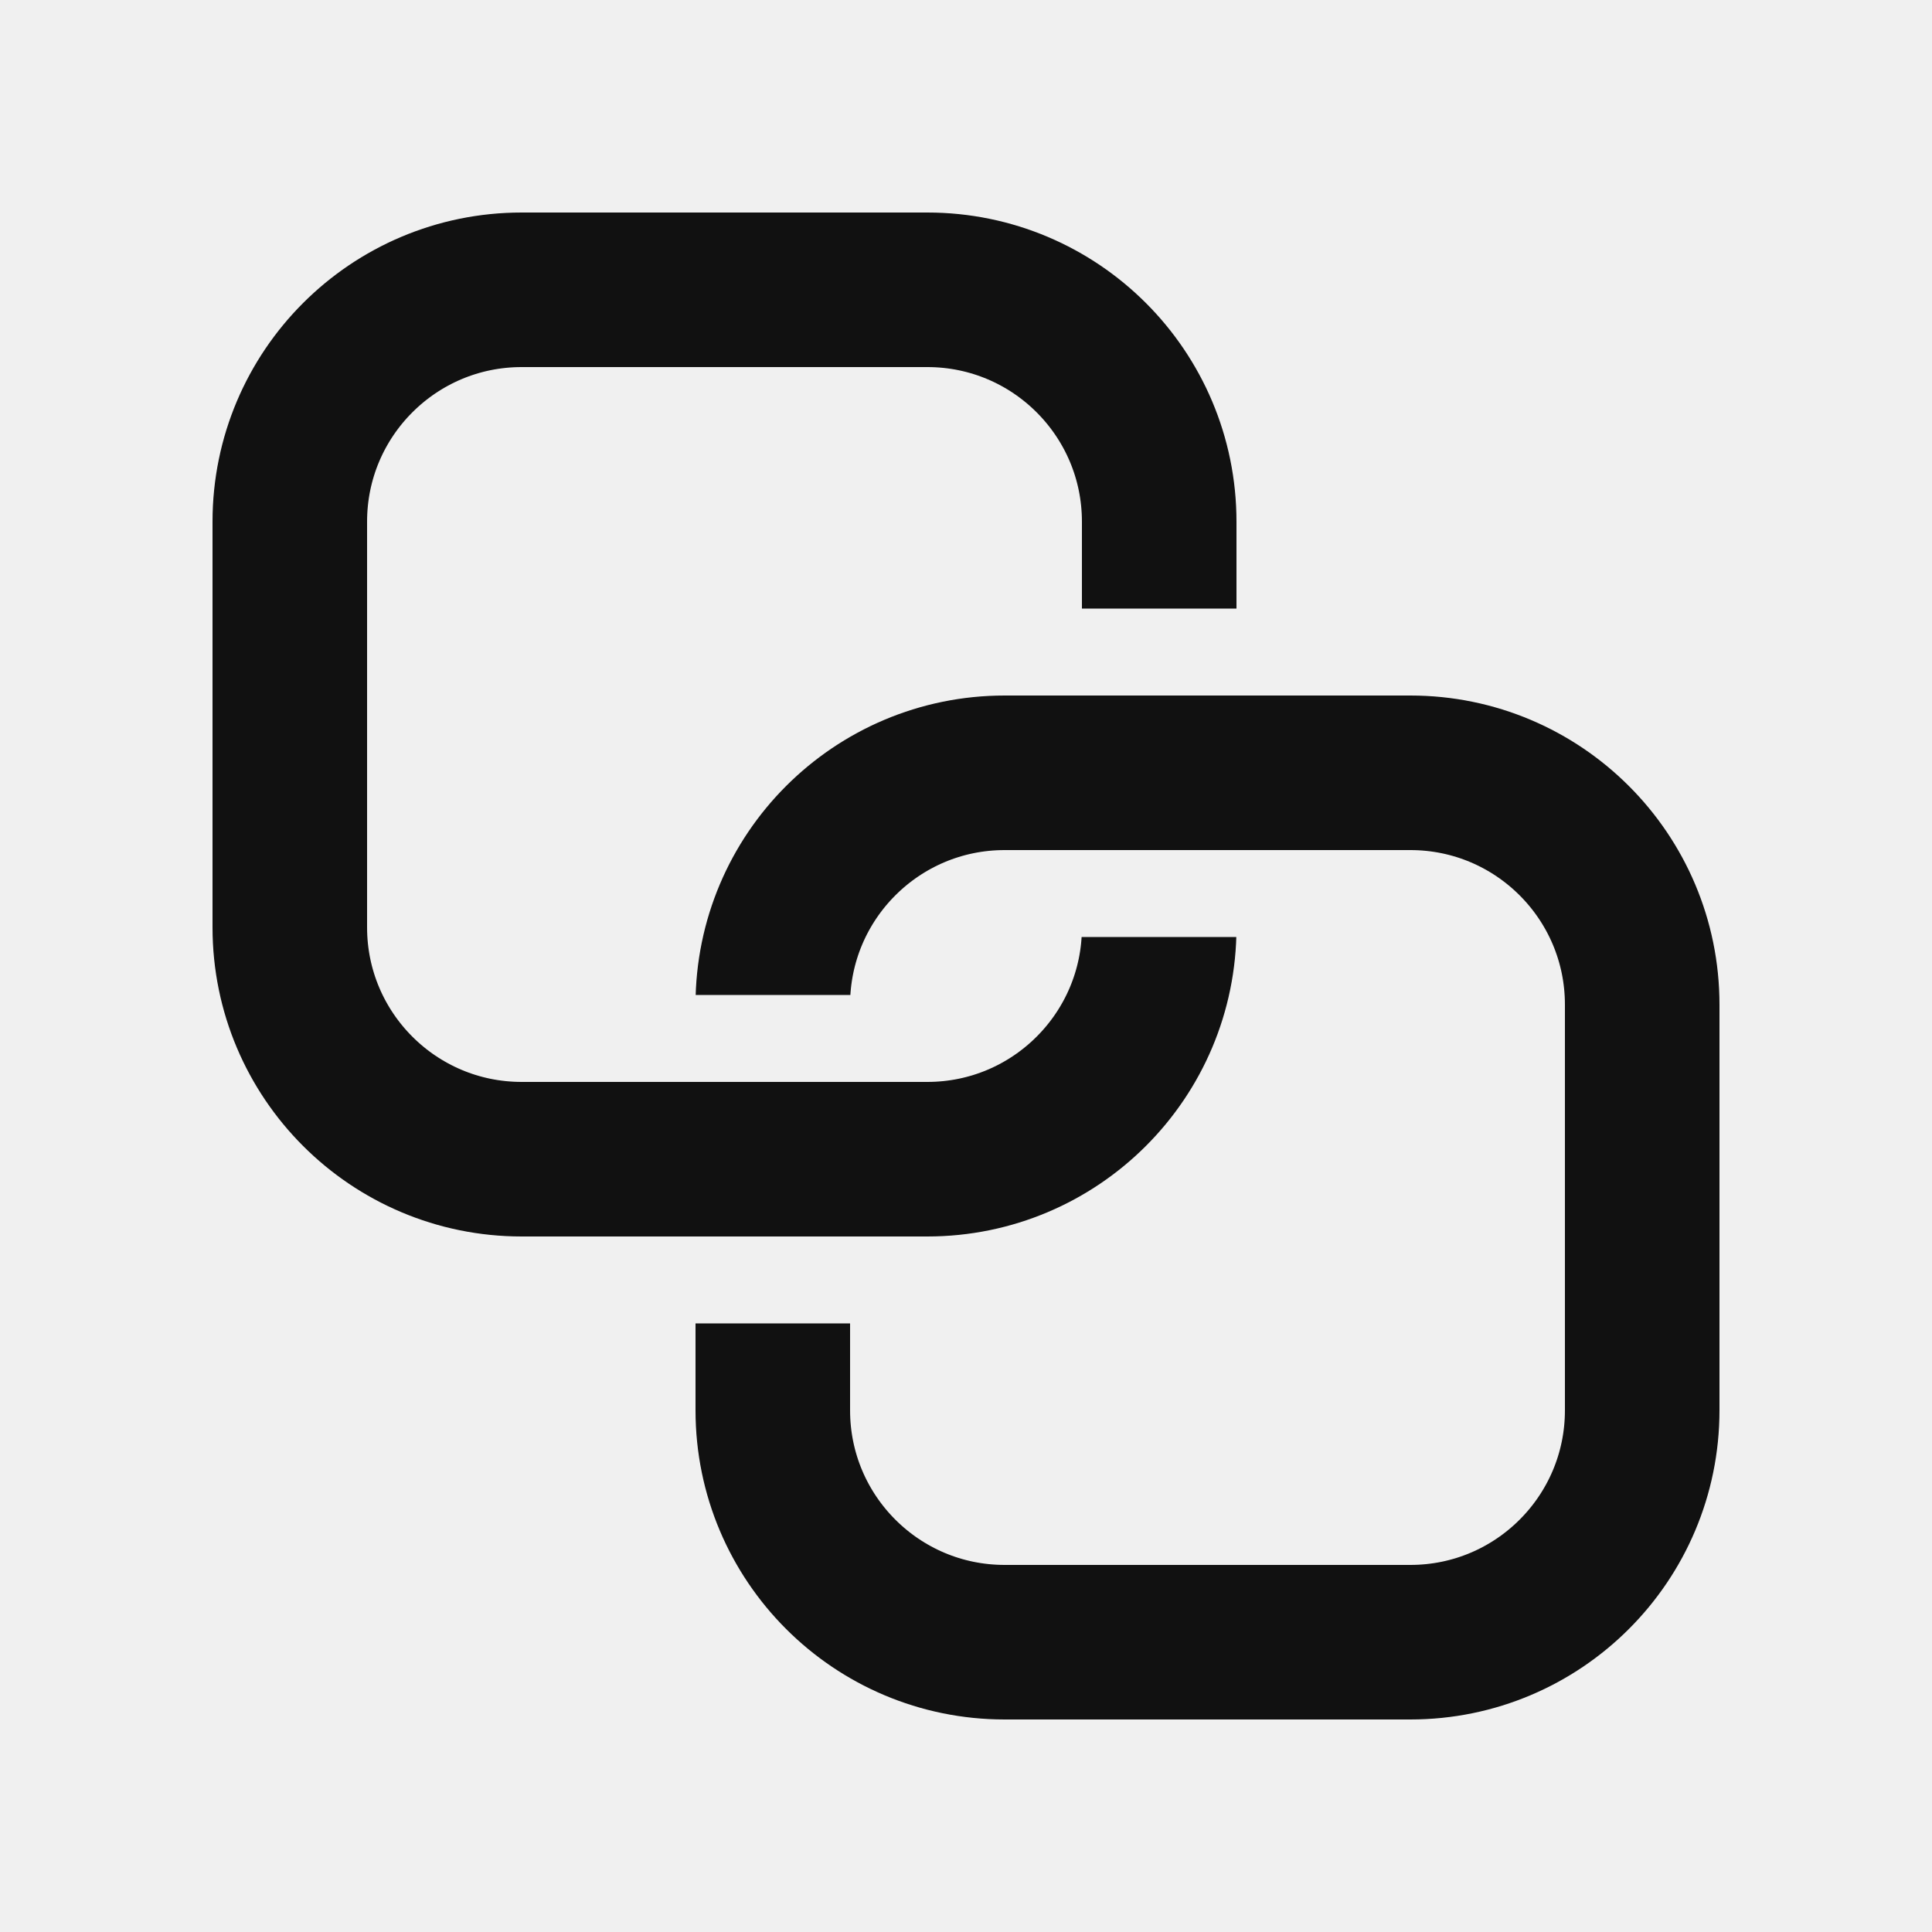
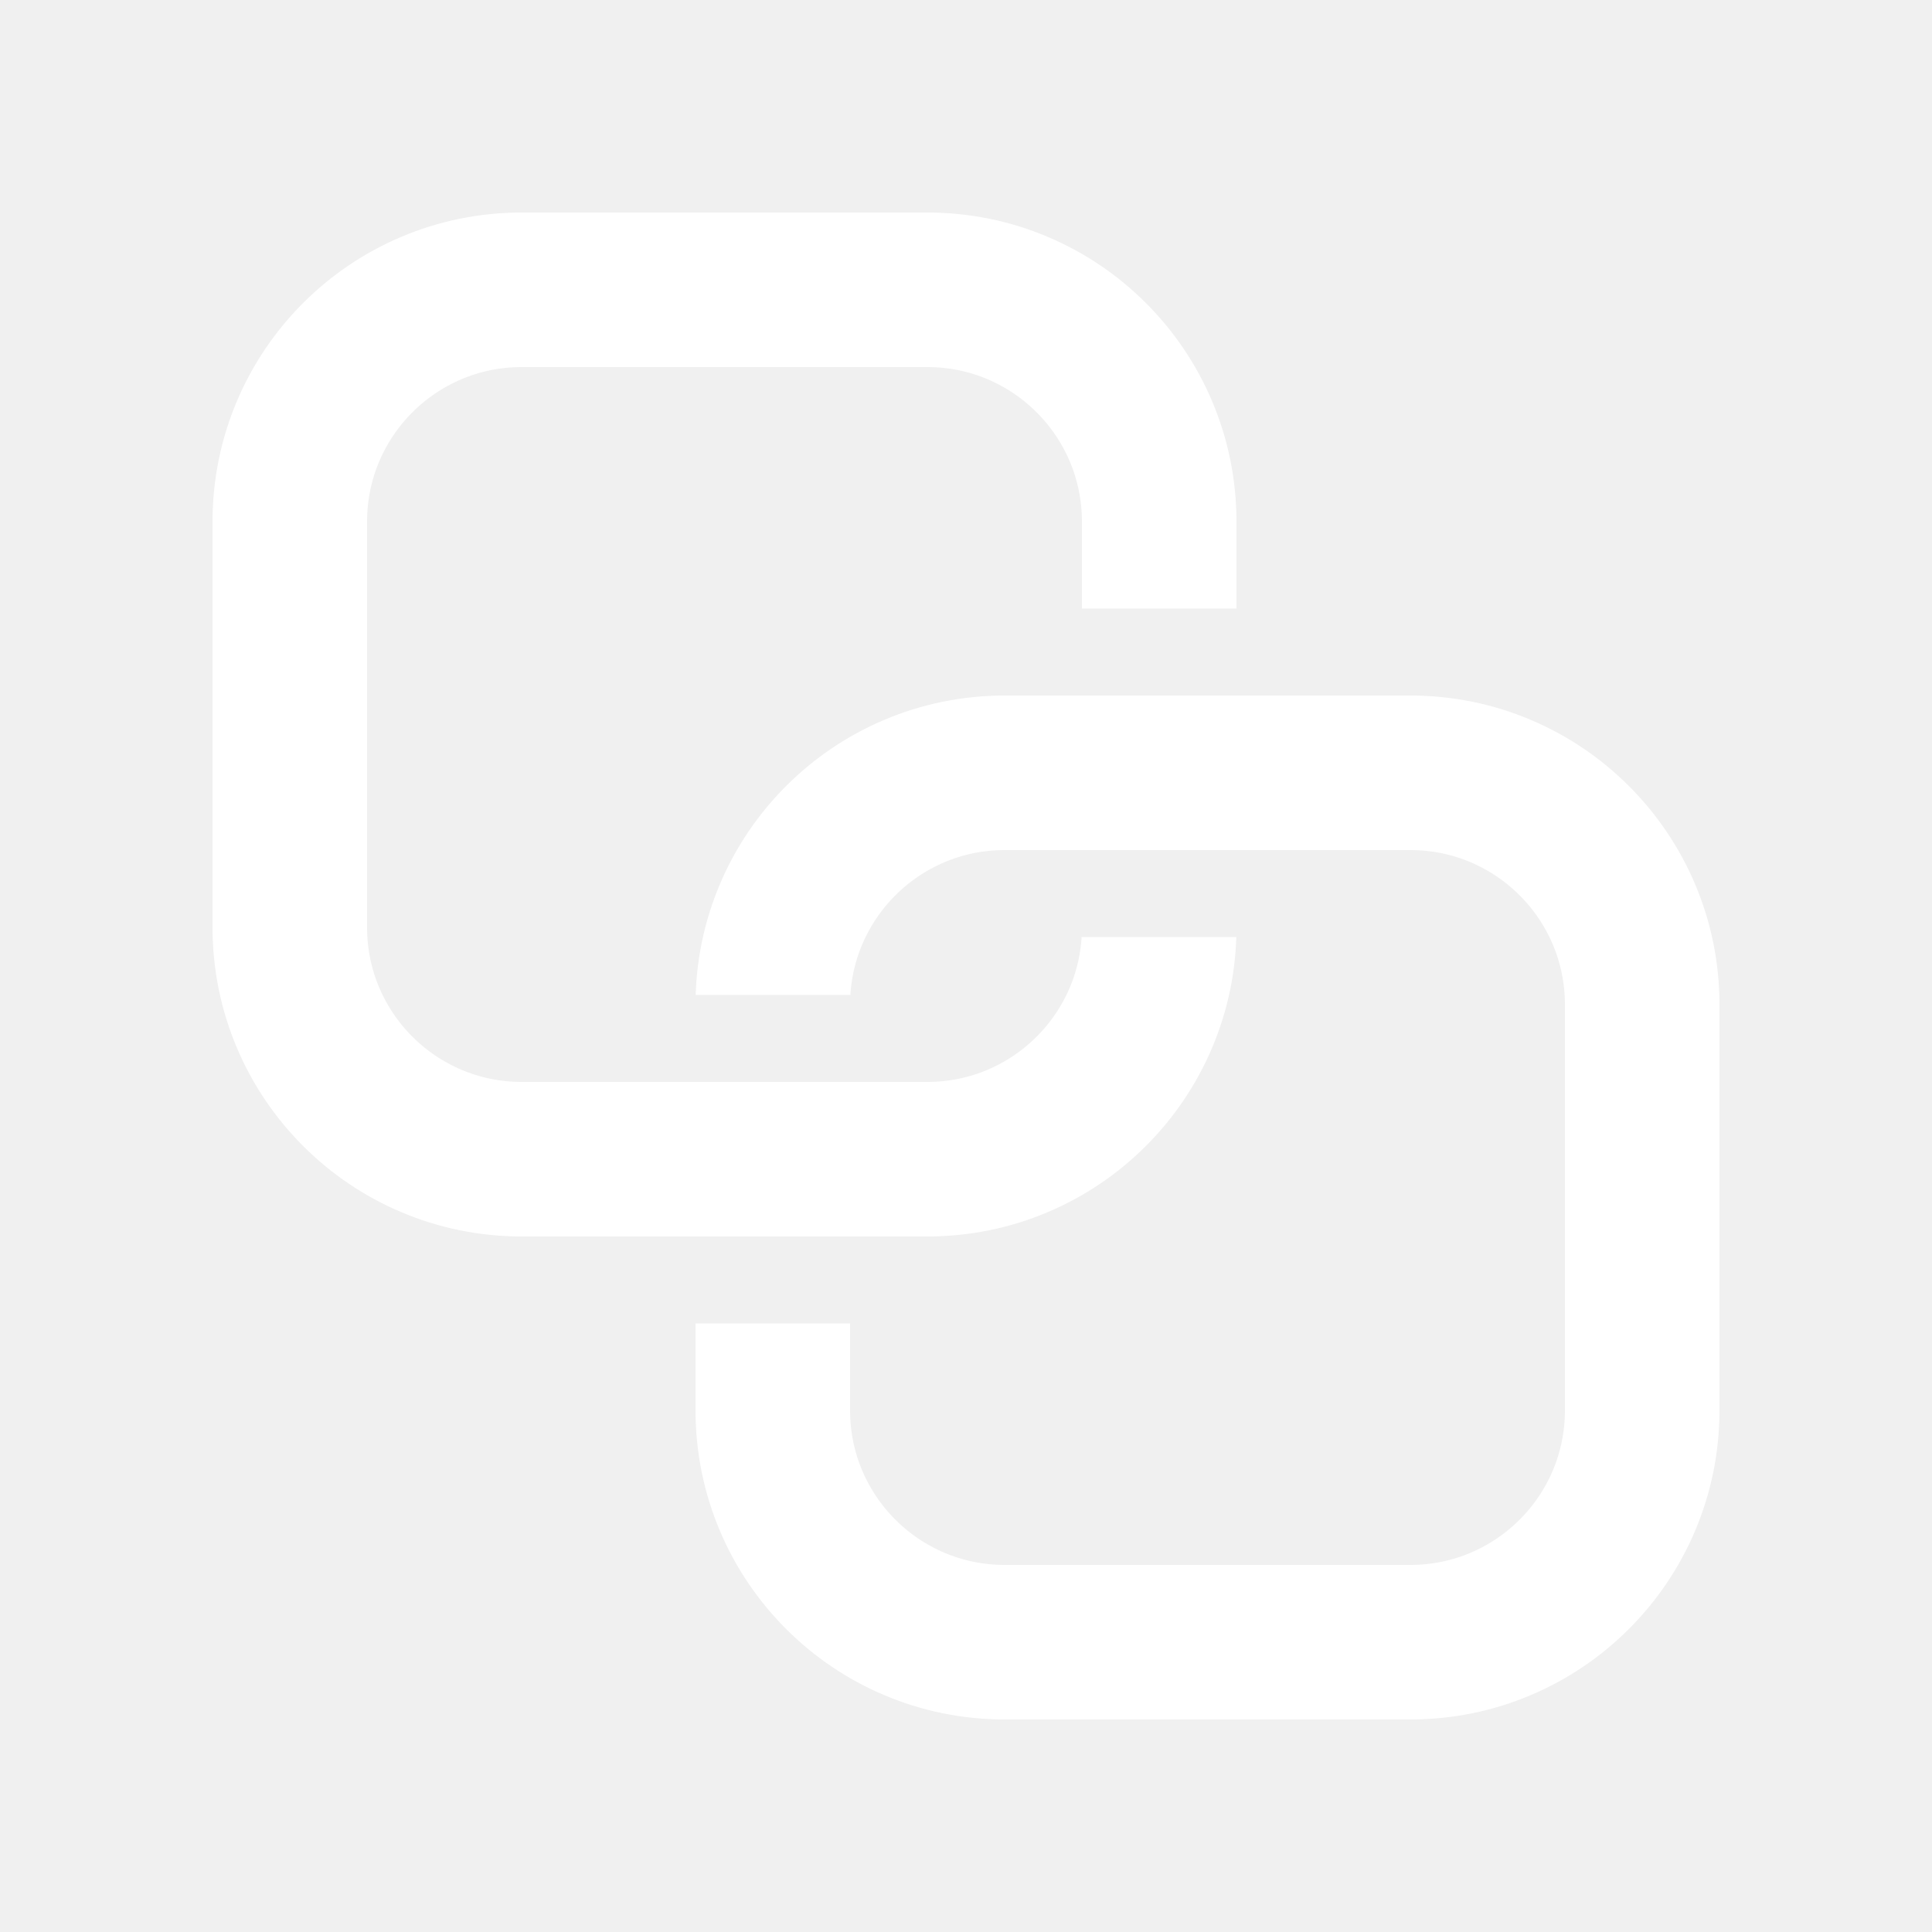
<svg xmlns="http://www.w3.org/2000/svg" viewBox="0 0 100 100">
  <defs>
    <mask id="weave">
      <rect x="0" y="0" width="100" height="100" fill="#ffffff" />
      <line x1="53" y1="40" x2="67" y2="40" stroke="#000000" stroke-width="17" />
      <line x1="52" y1="40" x2="68" y2="40" stroke="#ffffff" stroke-width="8" />
      <line x1="33" y1="60" x2="47" y2="60" stroke="#000000" stroke-width="17" />
      <line x1="32" y1="60" x2="48" y2="60" stroke="#ffffff" stroke-width="8" />
    </mask>
  </defs>
-   <g fill="none" stroke="#111111" stroke-width="8" mask="url(#weave)">
+   <g fill="none" stroke="#ffffff" stroke-width="8" mask="url(#weave)">
    <rect x="15" y="15" width="45" height="45" rx="12" />
    <rect x="40" y="40" width="45" height="45" rx="12" />
  </g>
</svg>
